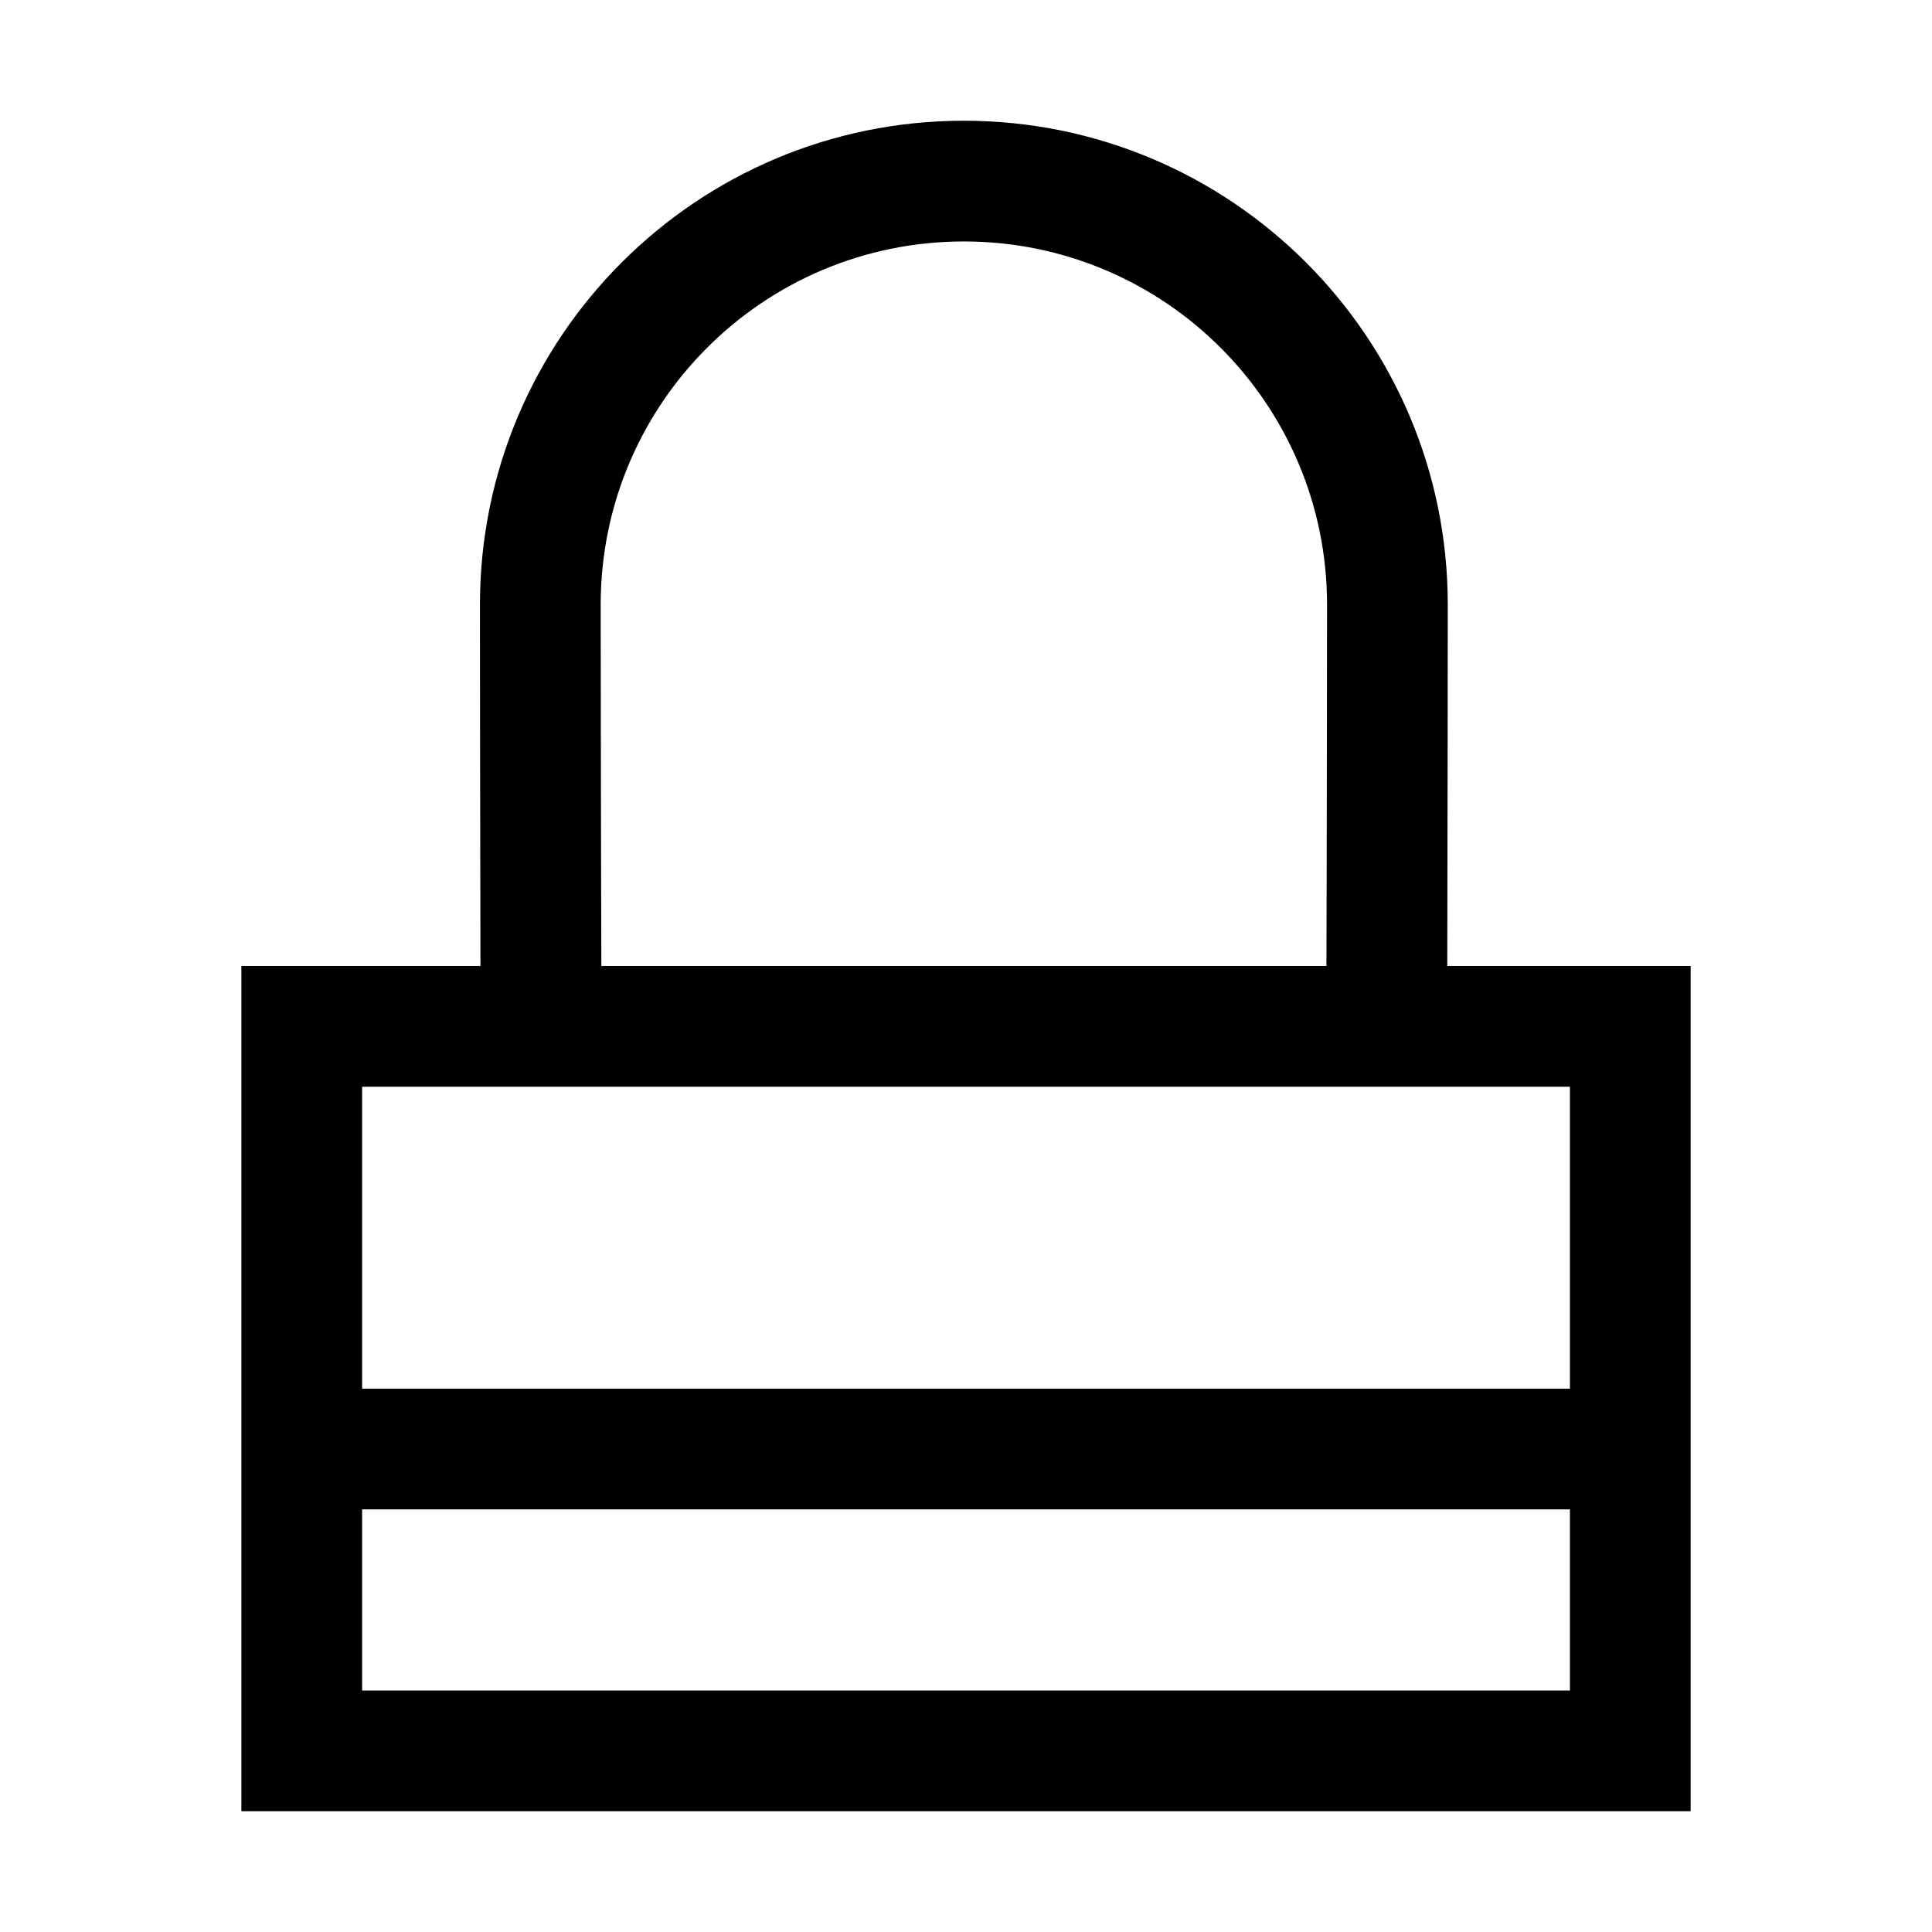
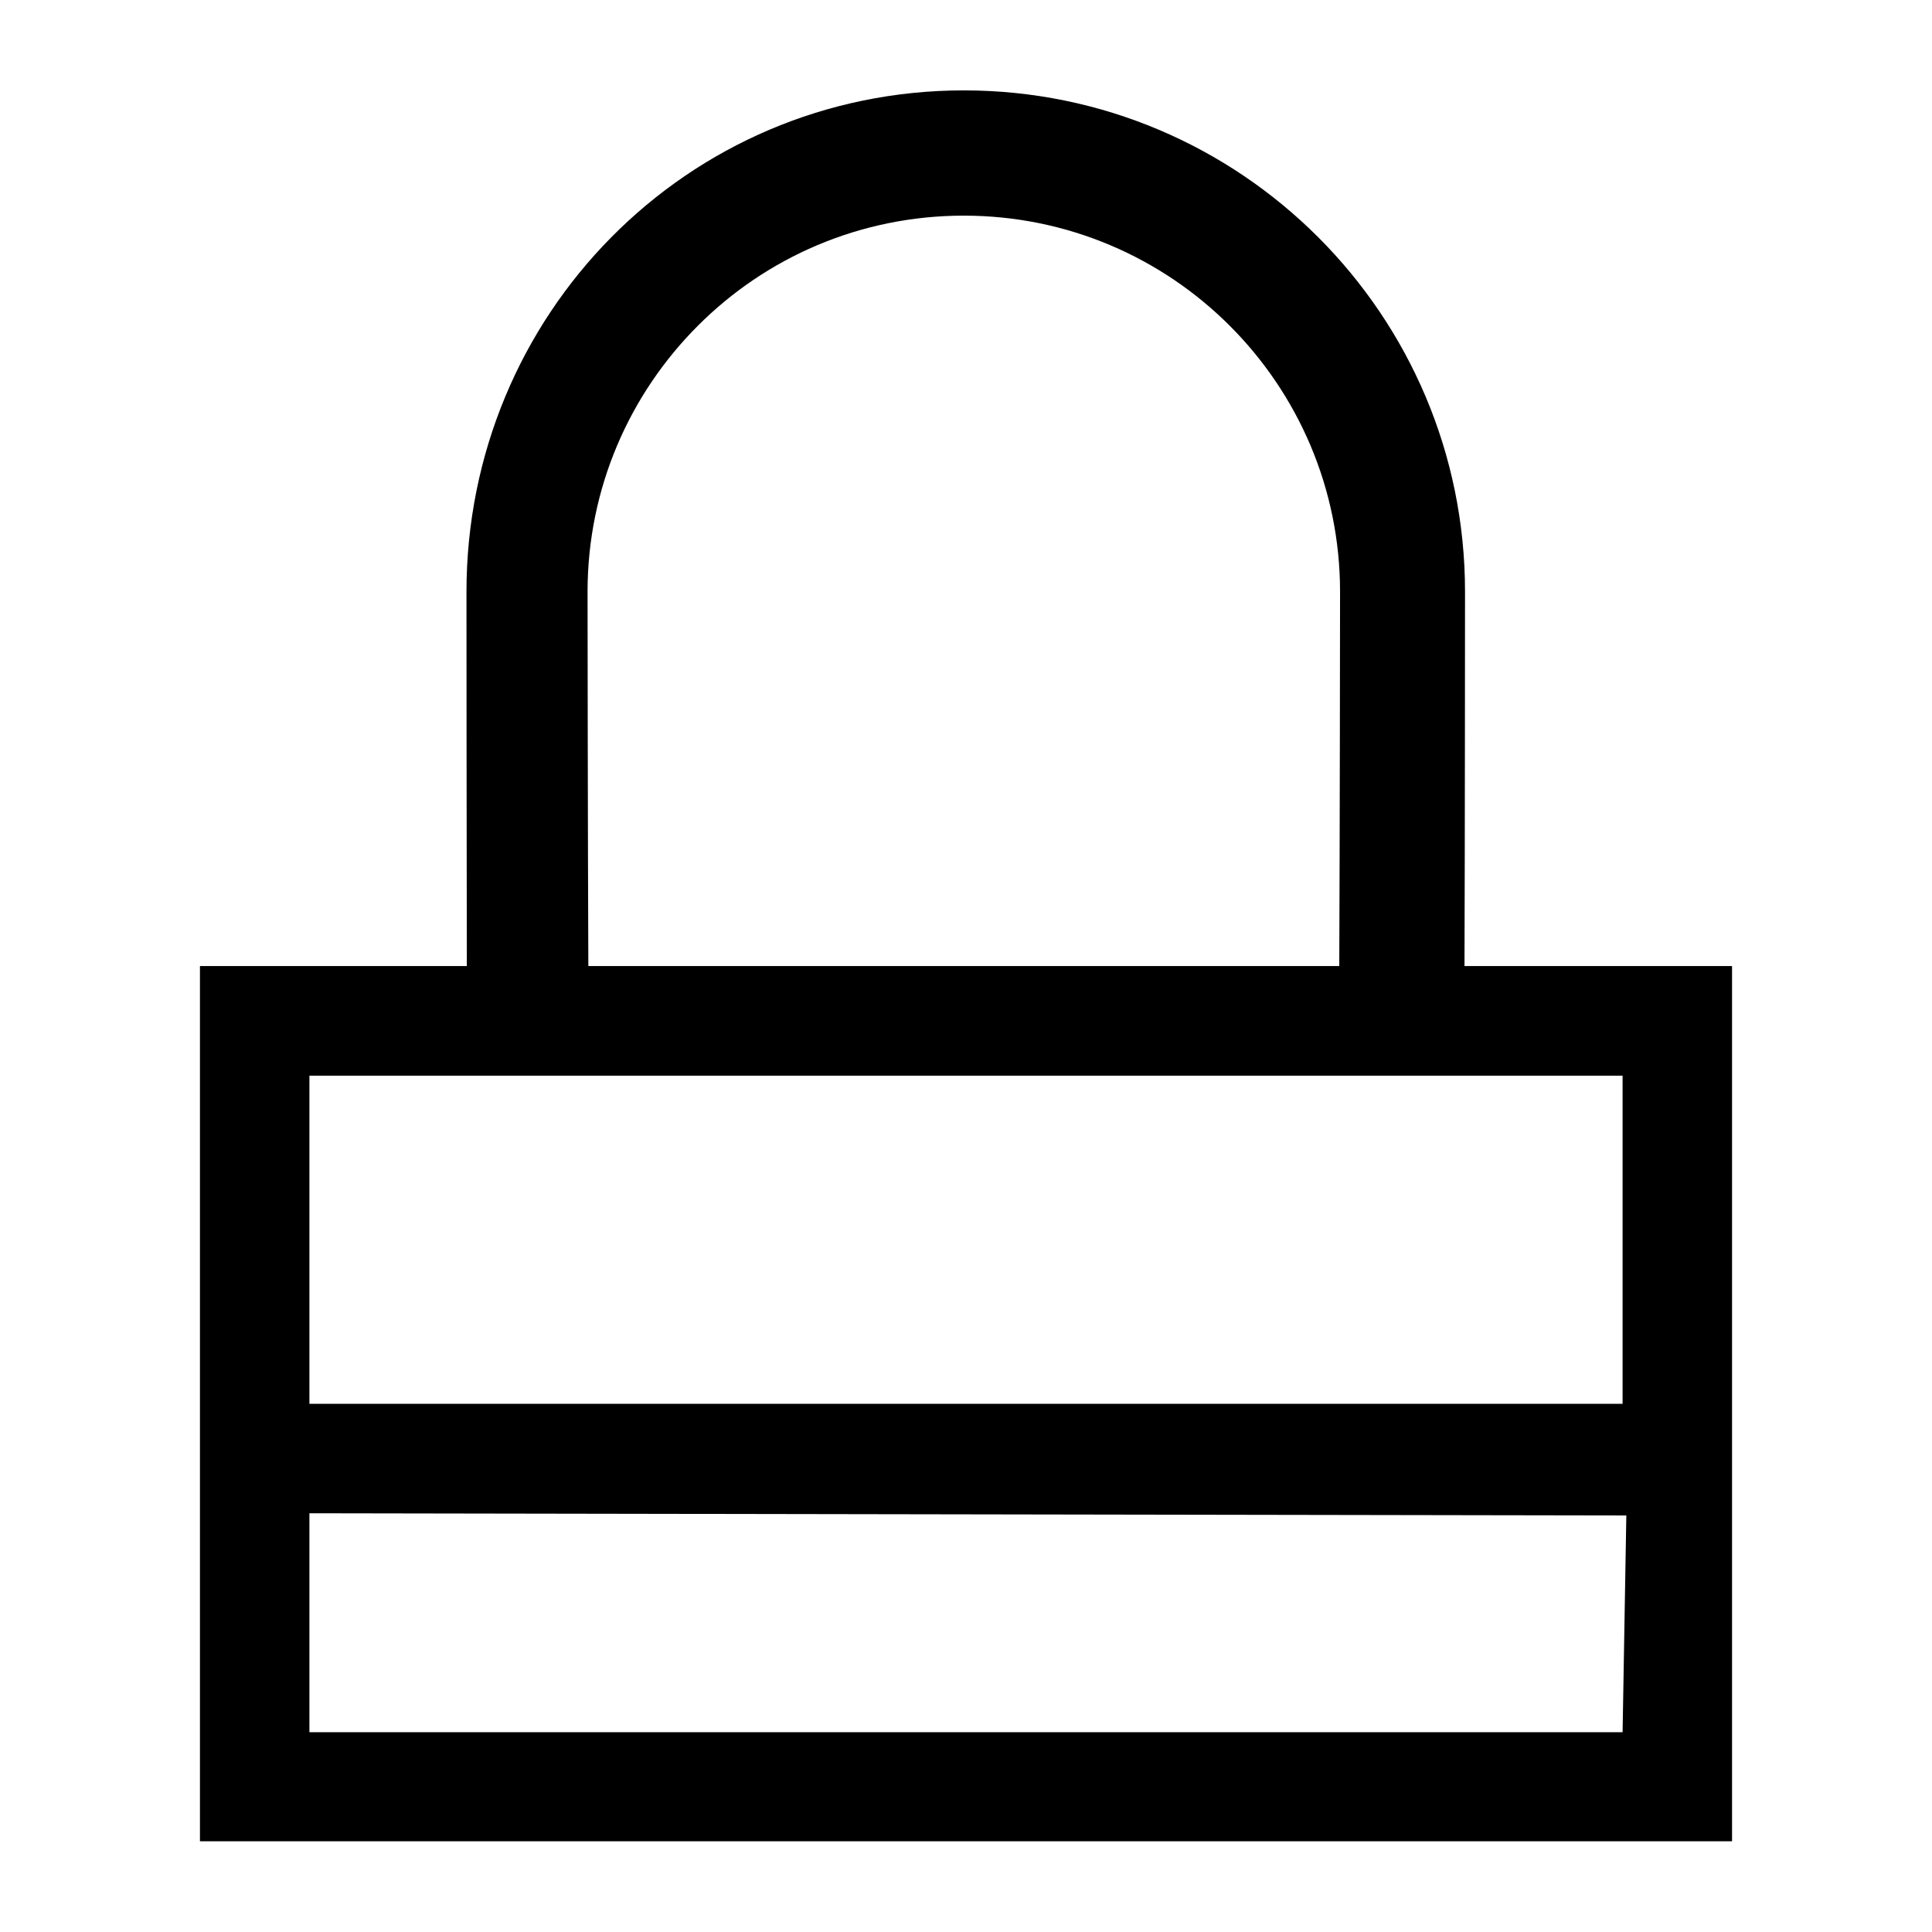
<svg xmlns="http://www.w3.org/2000/svg" xml:space="preserve" width="64px" height="64px" version="1.1" shape-rendering="geometricPrecision" text-rendering="geometricPrecision" image-rendering="optimizeQuality" fill-rule="evenodd" clip-rule="evenodd" viewBox="0 0 6400000 6400000">
-   <g id="Warstwa_1">
-     <path fill="{color}" d="M1591555 3200000c-1063,-369571 -1654,-1173085 -1654,-1197062 0,-885365 717647,-1603012 1603012,-1603012 885366,0 1603012,717647 1603012,1603012 0,24803 -590,825719 -1653,1197062 268704,0 537526,0 806230,0l0 2799956 -4800886 0 0 -2799956c263980,0 527959,0 791939,0zm-392013 1400096l4001034 0 0 -1000170 -4001034 0 0 1000170zm4001034 399926l-4001034 0 0 600008 4001034 0 0 -600008zm399926 -1800022l-1181 0c-298705,0 -597527,0 -896232,0l-150120 0 -156025 0c-798081,0 -1596280,0 -2394360,0l-156262 0 -150356 0c-298823,0 -597527,0 -896350,0l4800886 0zm-3608430 0l2401919 0c1299,-367682 2008,-1173794 2008,-1197062 0,-332248 -134765,-633197 -352327,-850758 -217562,-217562 -518511,-352328 -850759,-352328 -332248,0 -633196,134766 -850758,352328 -217562,217561 -352327,518510 -352327,850758 0,24803 826,825719 2244,1197062z" />
+   <g id="Warstwa_x0020_1">
+     <g>
+       <path fill="black" d="M1546436 3200236c-826,-382800 -1181,-1215133 -1181,-1239936 0,-917138 730403,-1660887 1647540,-1660887 917019,0 1660296,743749 1660296,1660887 0,25748 -354,855010 -1771,1239936 277916,0 608039,0 886310,0l0 2899288 -5075260 0 0 -2899288c273547,0 610874,0 884066,0zm-521463 1450057l4350054 0 0 -1086981 -4350054 0 0 1086981zm4362455 369926l-4362455 -7323 0 725324 4350054 0 12401 -718001zm-630243 -1819983l-155908 0 -161340 0c-826782,0 -1653564,0 -2480228,0l2797476 0zm-2808224 0l2487550 0c1772,-381028 2599,-1215605 2599,-1239936 0,-344178 -140081,-655875 -365320,-881113 -225593,-225712 -537290,-364848 -880995,-364848 -344295,0 -655992,139136 -881113,364848 -225239,225238 -365319,536935 -365319,881113 0,25748 826,855010 2598,1239936z" />
+     </g>
  </g>
</svg>
